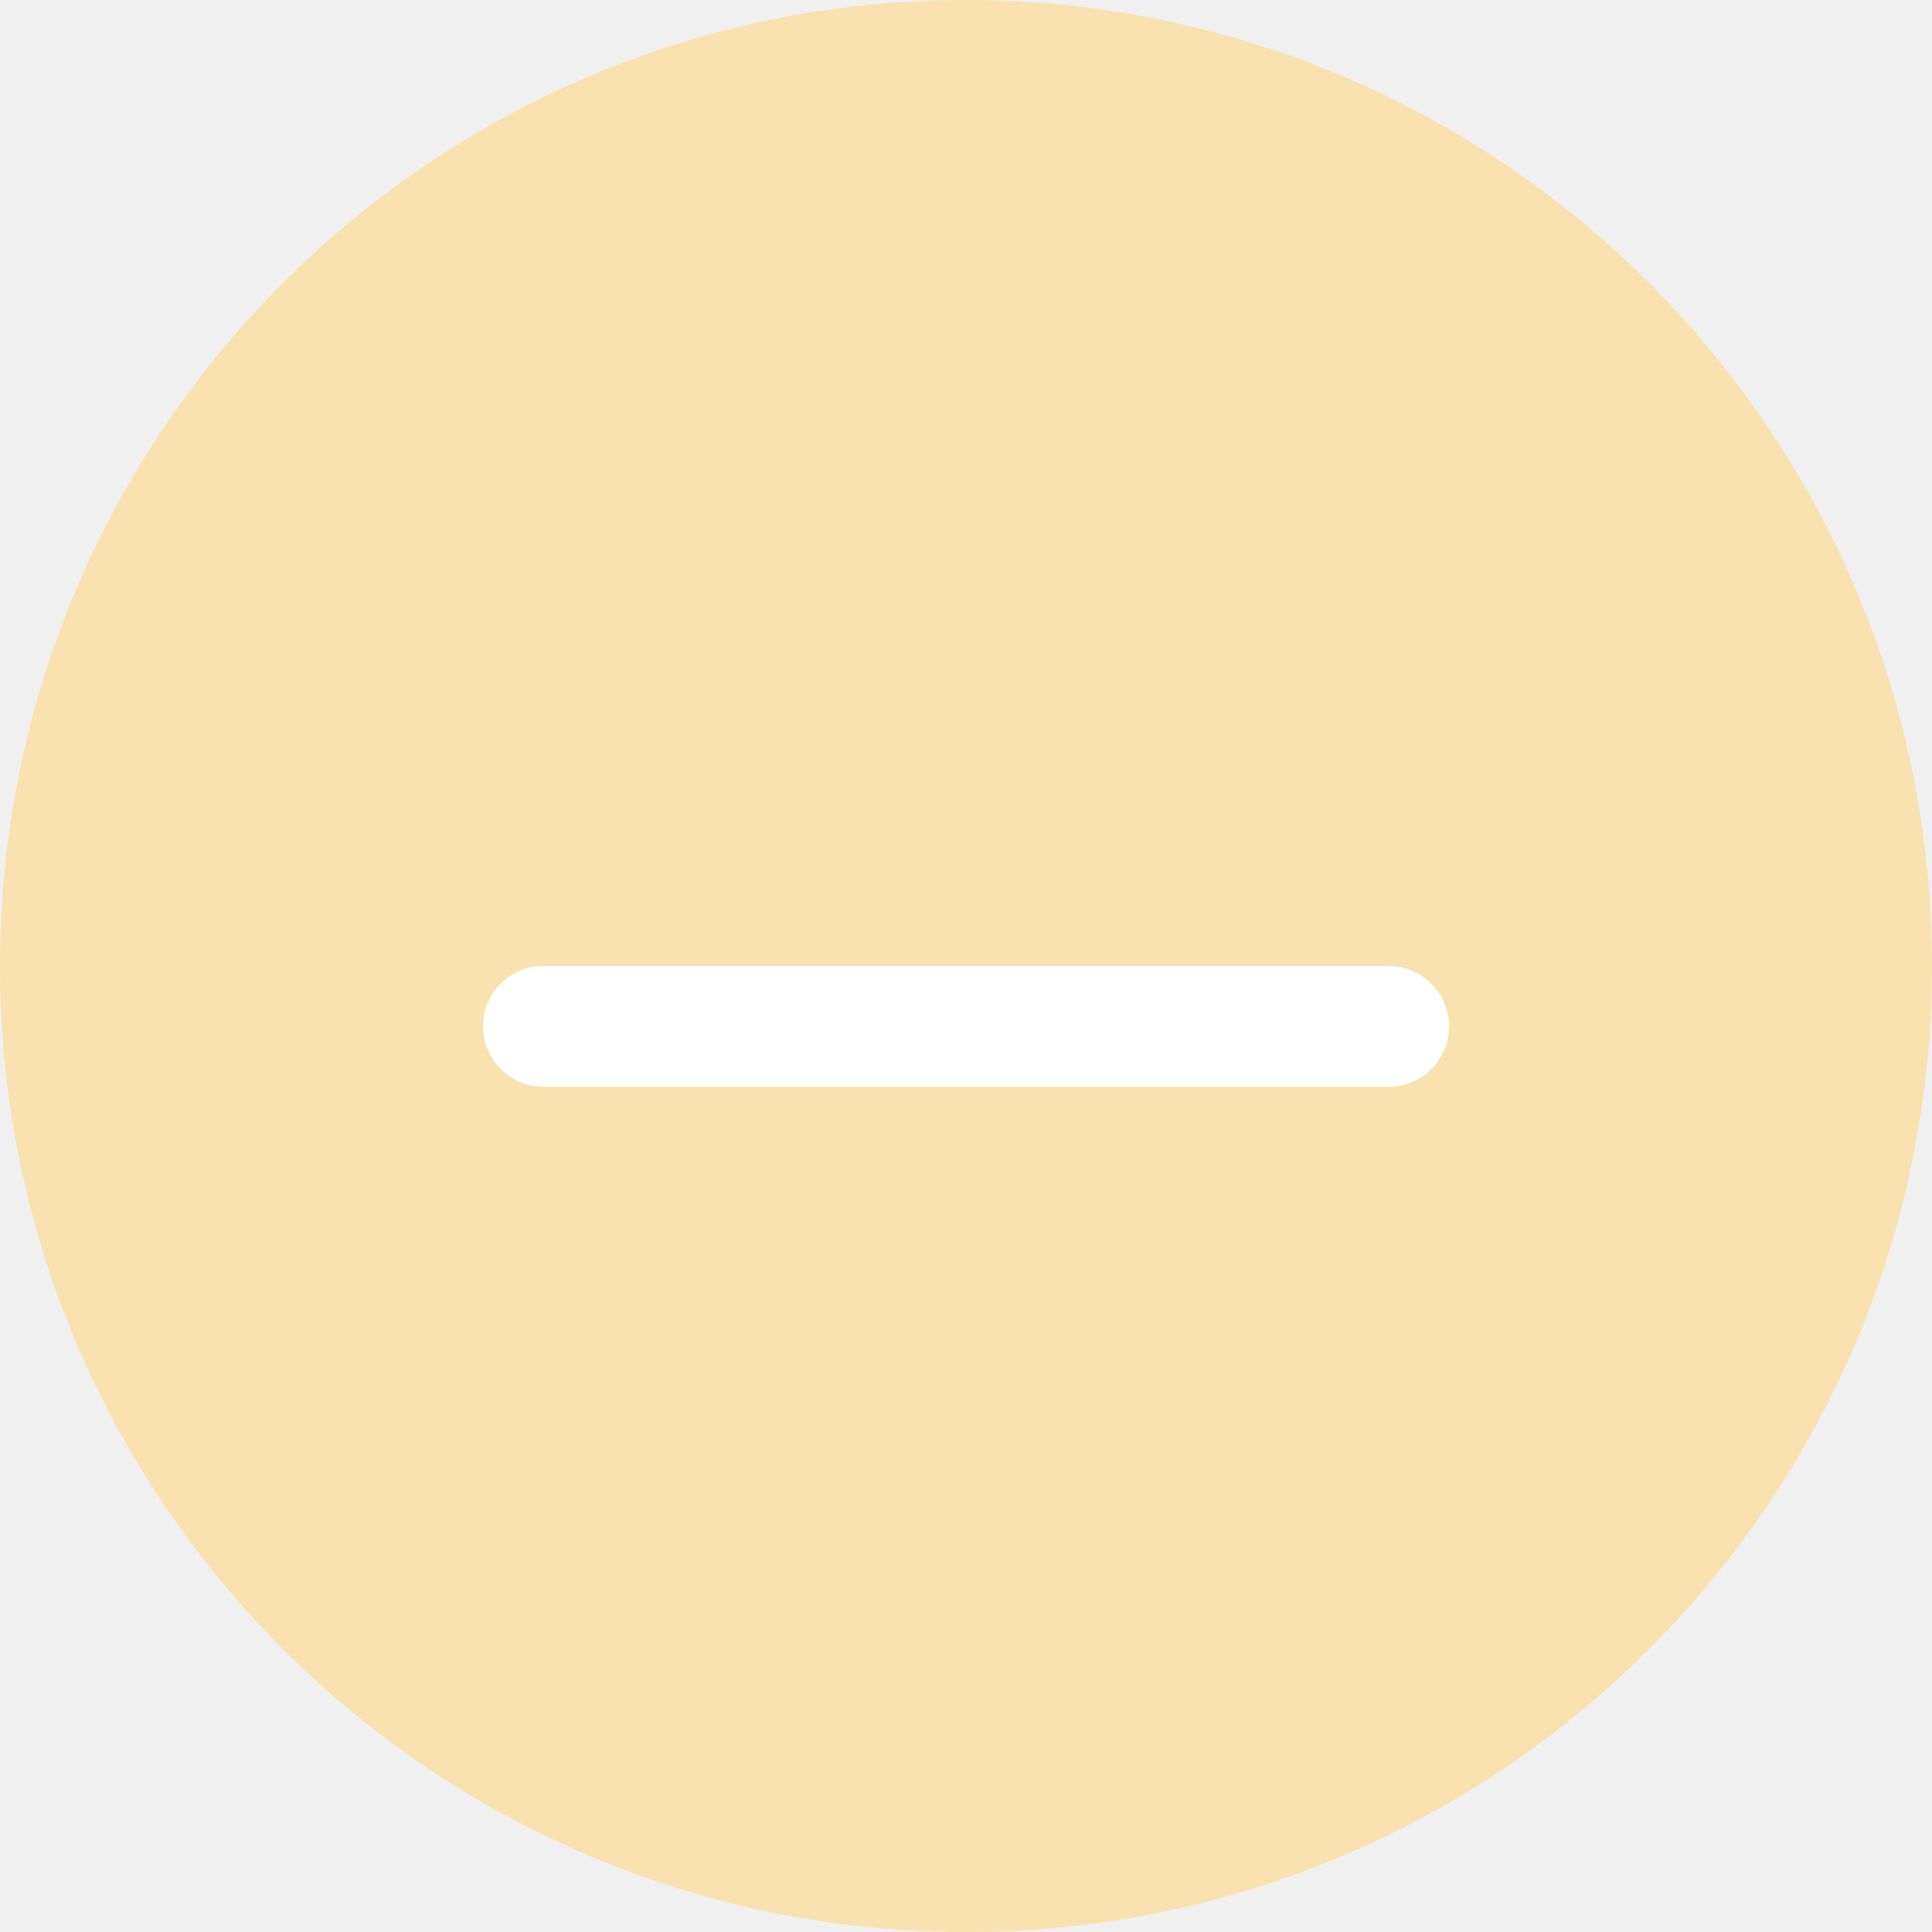
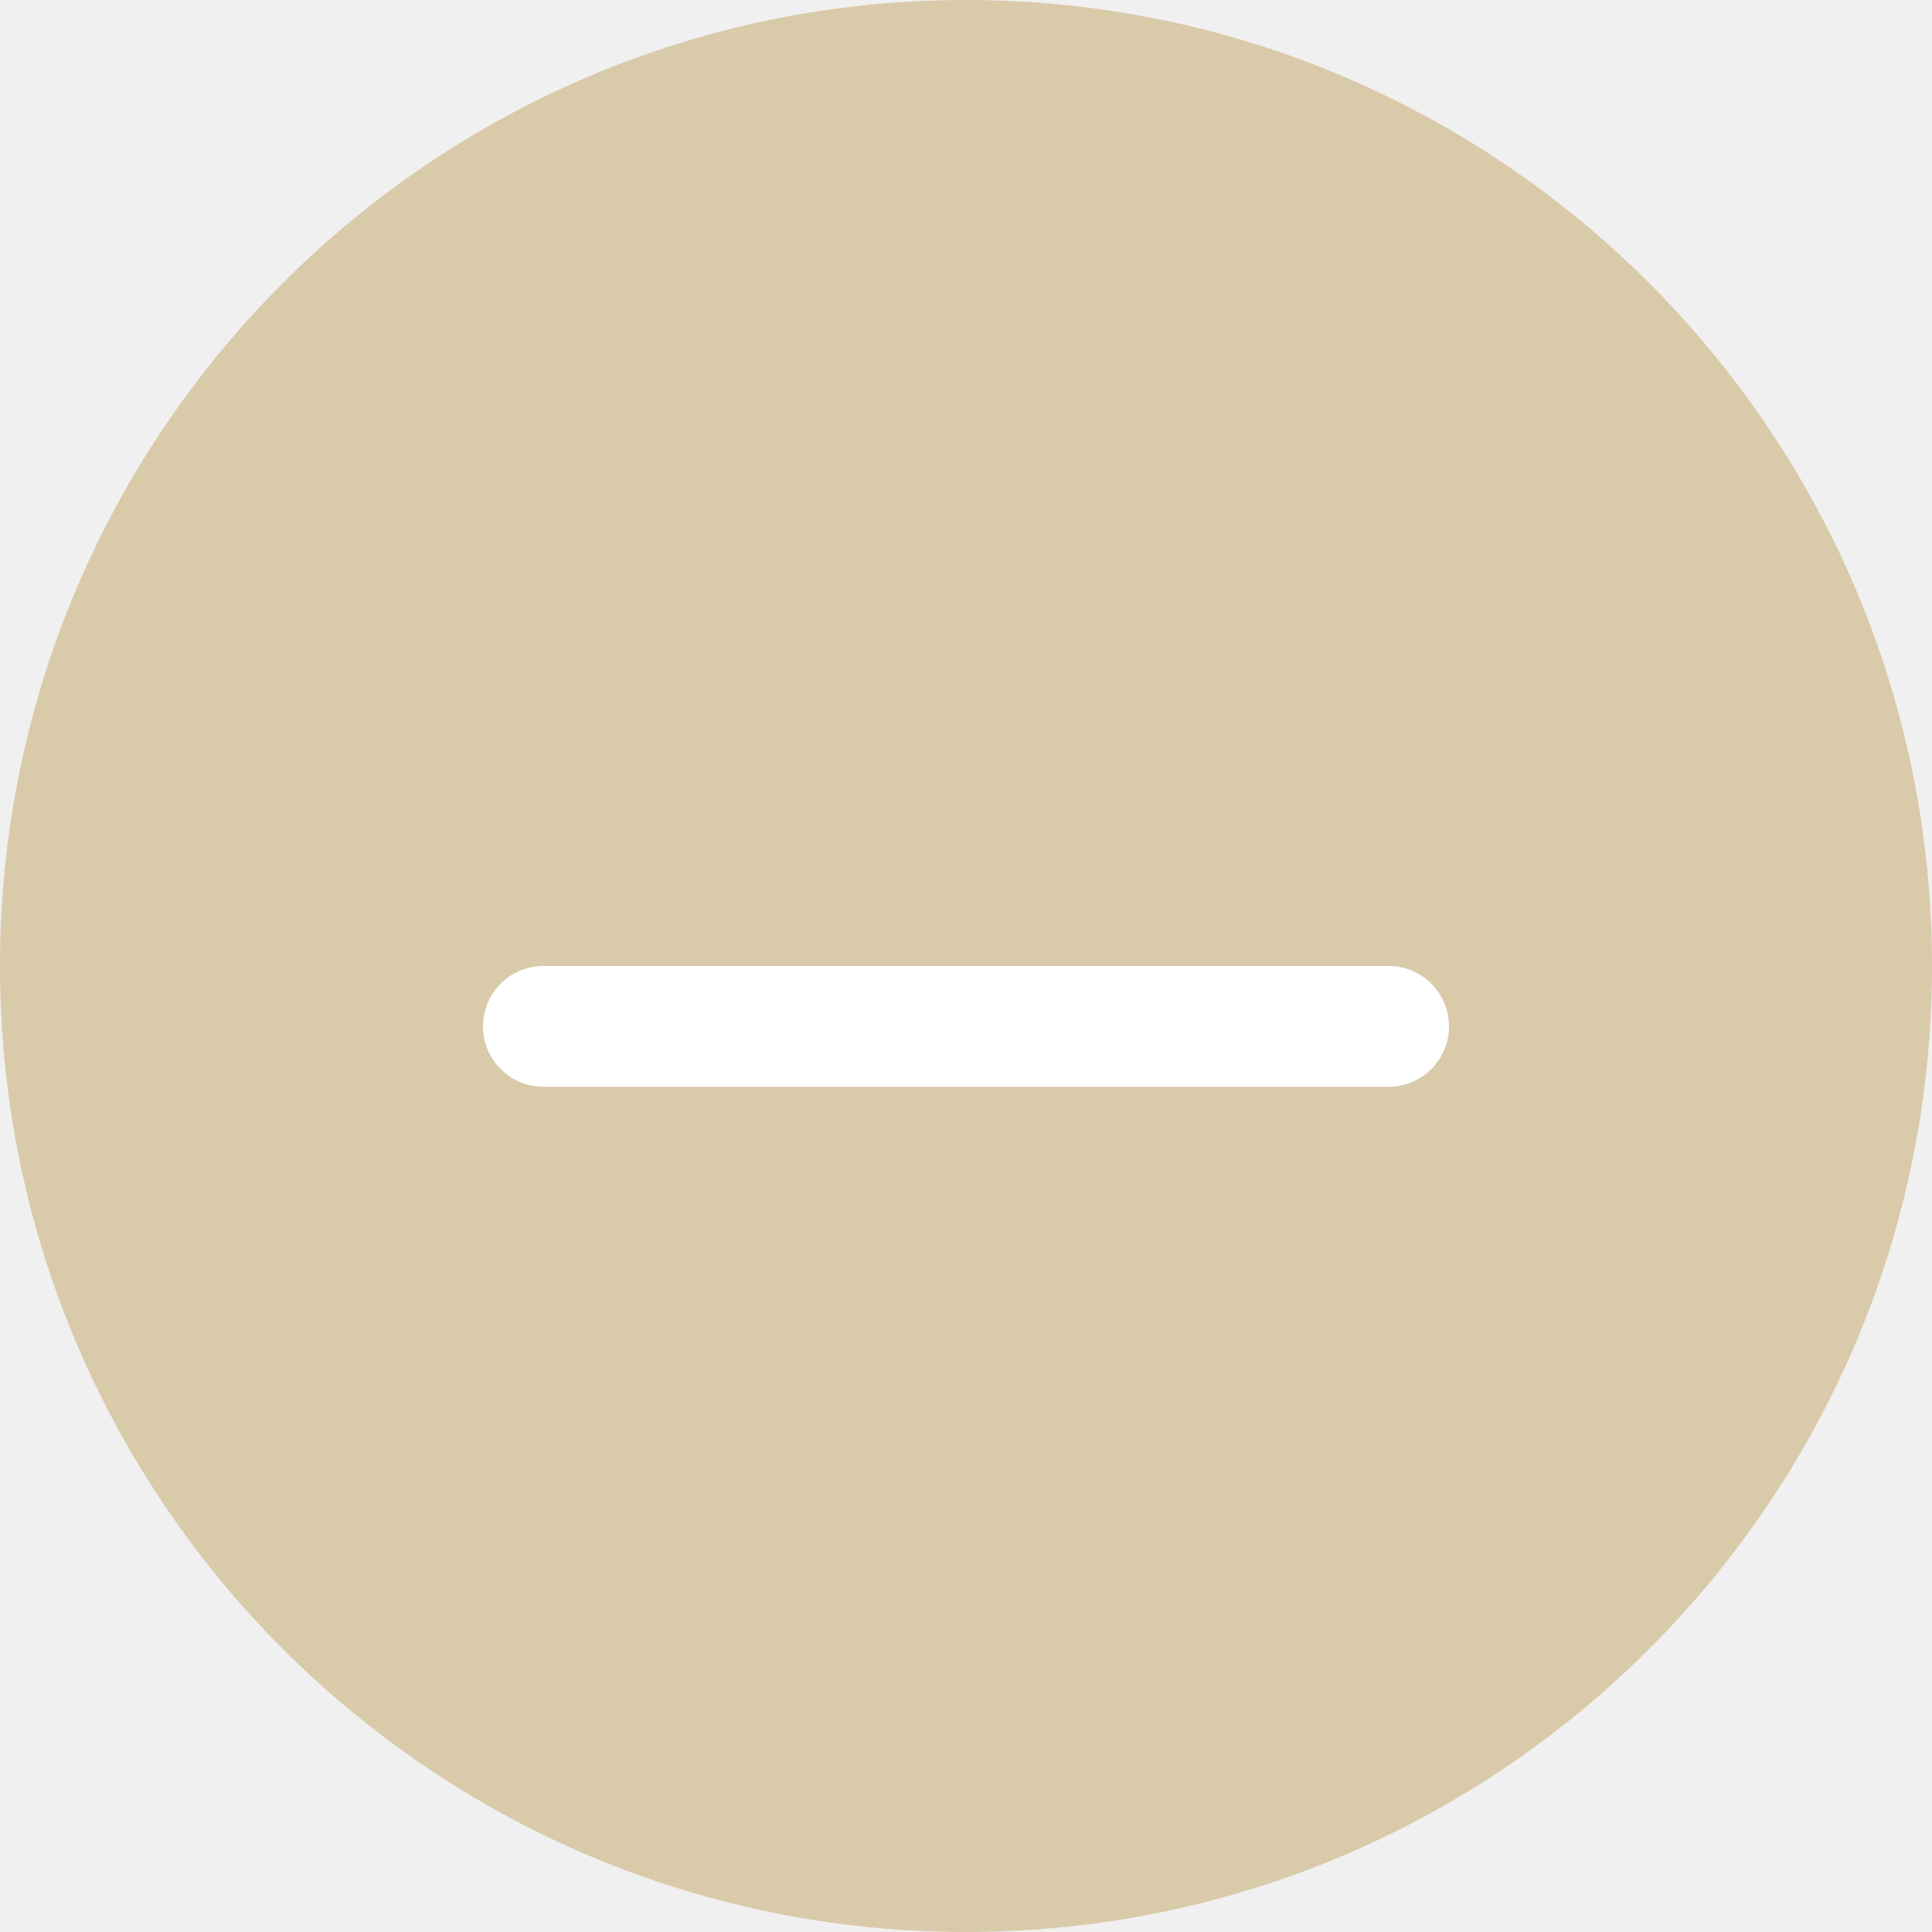
<svg xmlns="http://www.w3.org/2000/svg" width="16" height="16" viewBox="0 0 16 16">
-   <circle cx="8" cy="8" r="8" fill="#f9e2af" />
+   <circle cx="8" cy="8" r="8" fill="#d9caaa" />
  <g fill="#ffffff">
    <rect x="4" y="8" width="8" height="1" rx="0.5" ry="0.5" />
  </g>
</svg>
